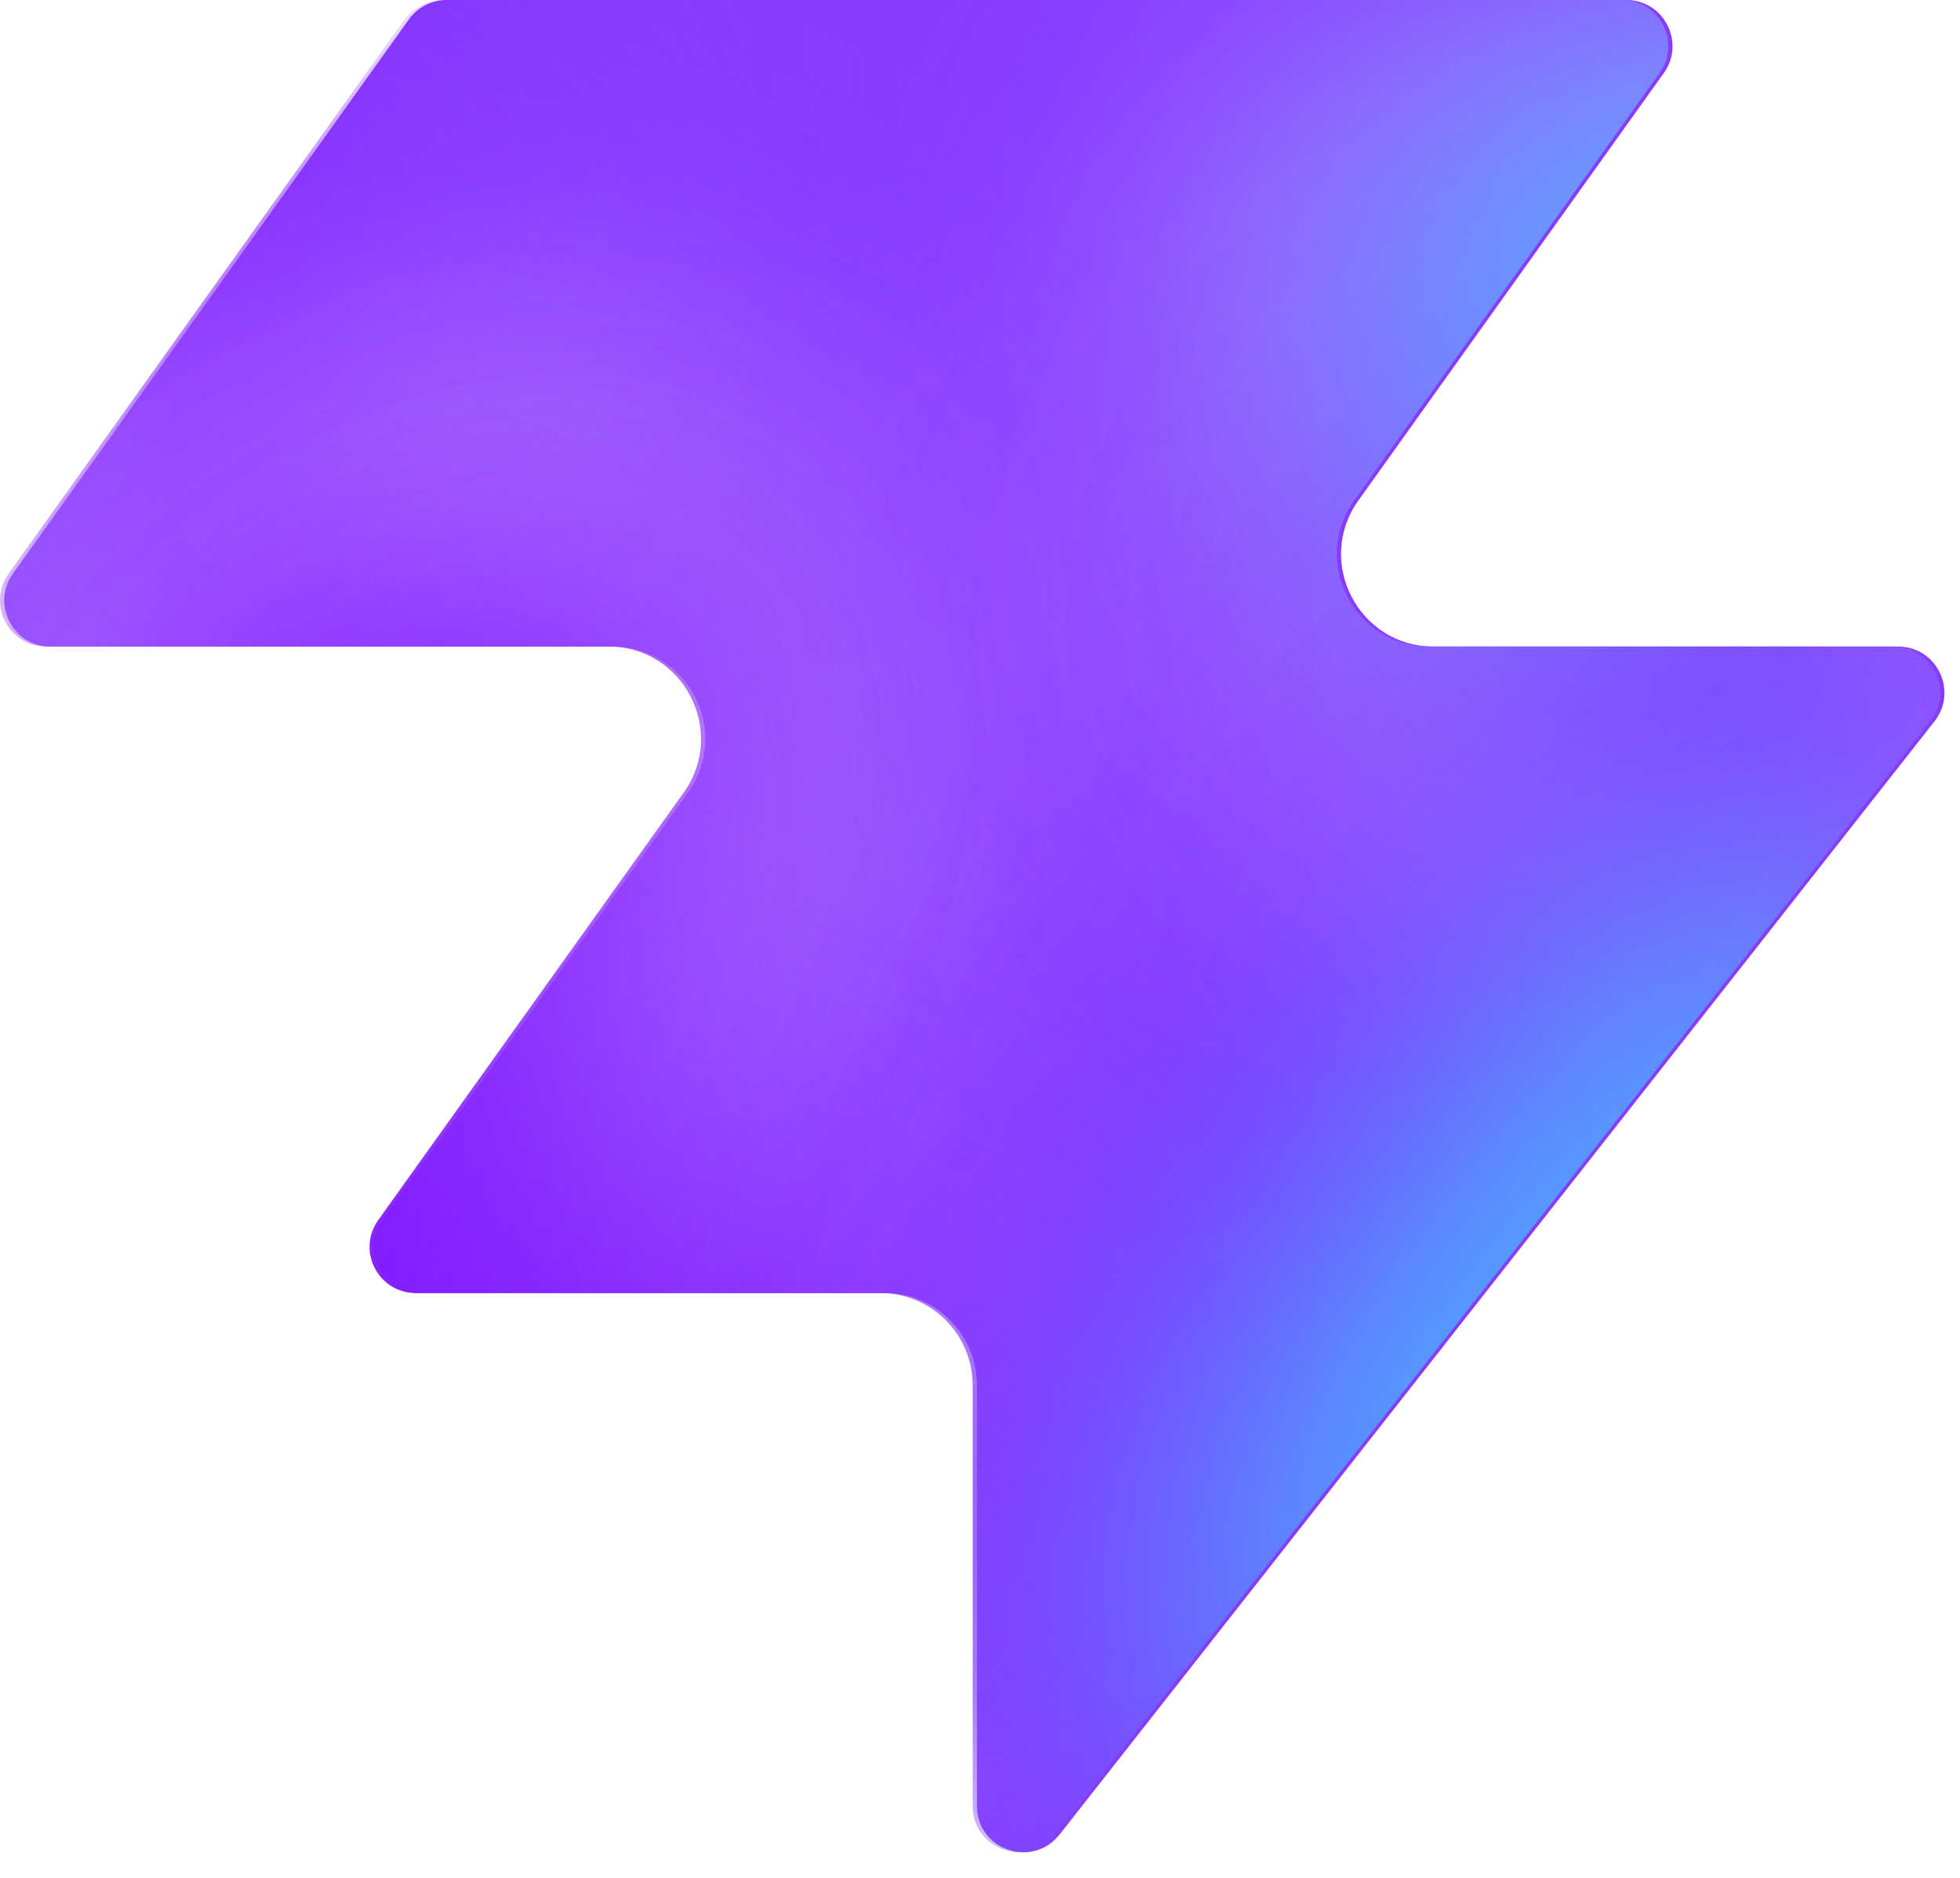
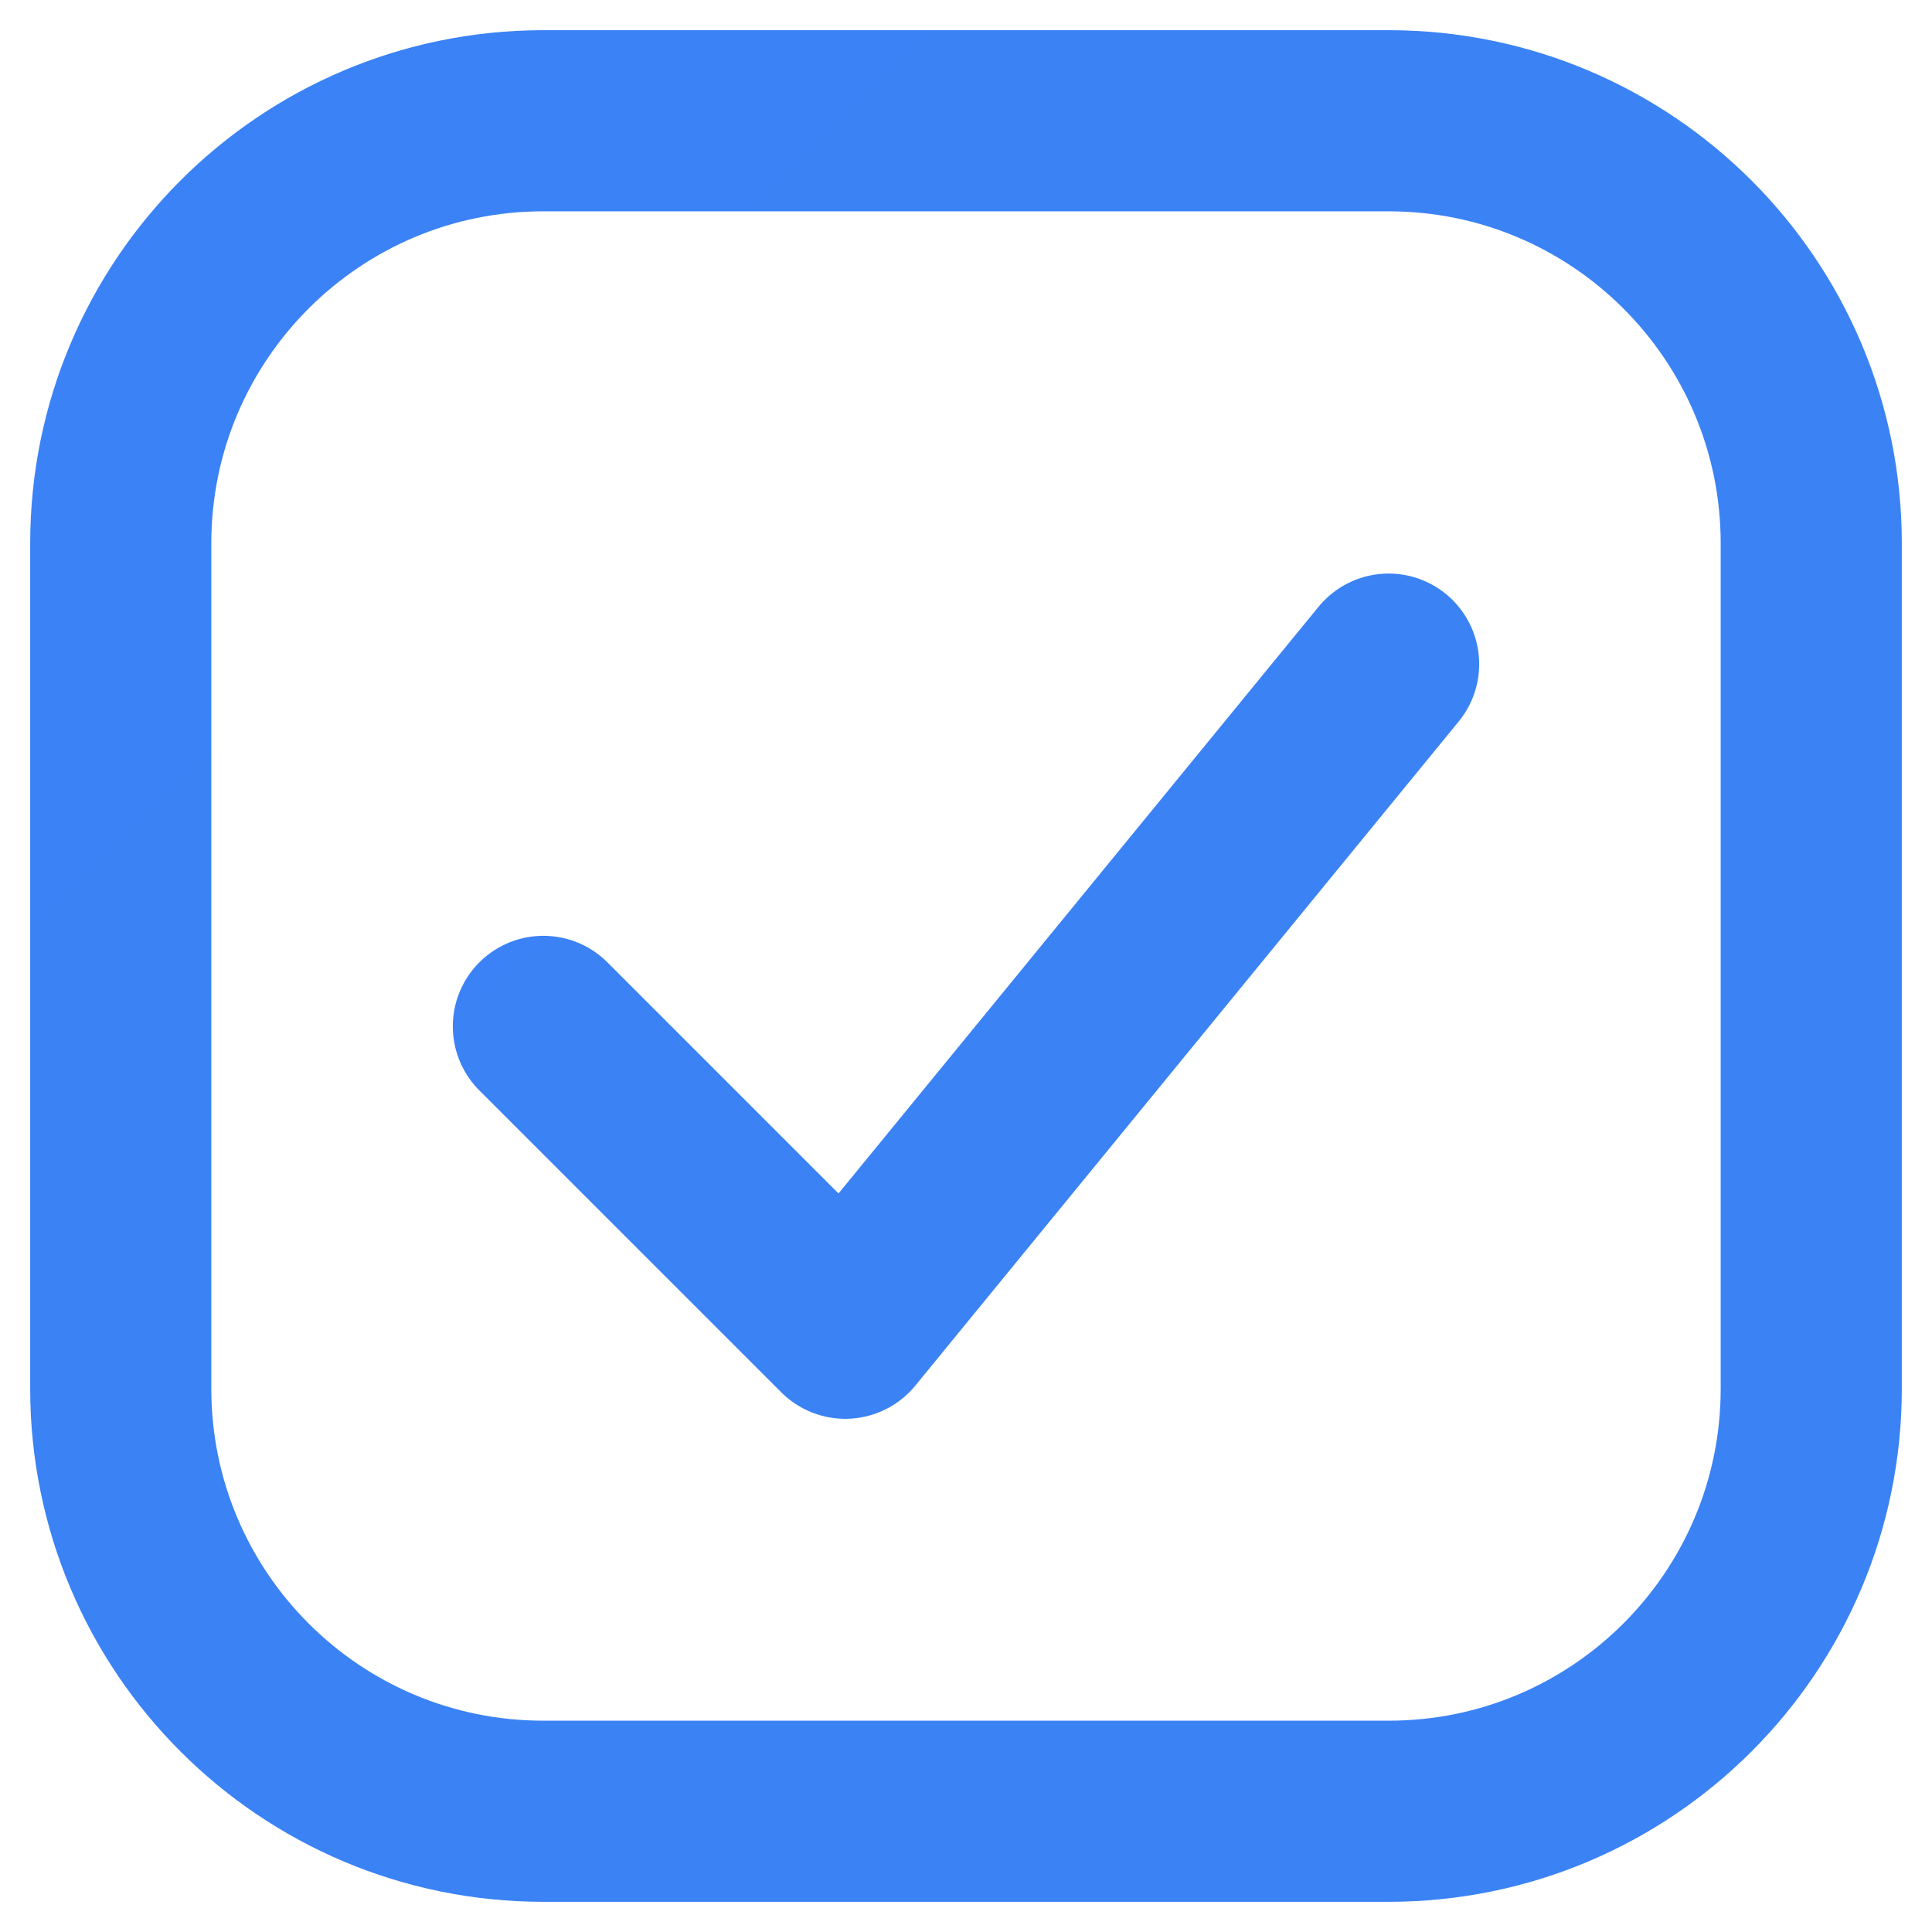
- <svg xmlns="http://www.w3.org/2000/svg" width="48" height="46" fill="none" viewBox="0 0 48 46">
-   <path fill="#863bff" d="M25.946 44.938c-.664.845-2.021.375-2.021-.698V33.937a2.26 2.26 0 0 0-2.262-2.262H10.287c-.92 0-1.456-1.04-.92-1.788l7.48-10.471c1.07-1.497 0-3.578-1.842-3.578H1.237c-.92 0-1.456-1.04-.92-1.788L10.013.474c.214-.297.556-.474.92-.474h28.894c.92 0 1.456 1.04.92 1.788l-7.48 10.471c-1.07 1.498 0 3.579 1.842 3.579h11.377c.943 0 1.473 1.088.89 1.83L25.947 44.94z" style="fill:#863bff;fill:color(display-p3 .525 .23 1);fill-opacity:1" />
-   <mask id="a" width="48" height="46" x="0" y="0" maskUnits="userSpaceOnUse" style="mask-type:alpha">
-     <path fill="#000" d="M25.842 44.938c-.664.844-2.021.375-2.021-.698V33.937a2.26 2.26 0 0 0-2.262-2.262H10.183c-.92 0-1.456-1.04-.92-1.788l7.48-10.471c1.07-1.498 0-3.579-1.842-3.579H1.133c-.92 0-1.456-1.04-.92-1.787L9.91.473c.214-.297.556-.474.92-.474h28.894c.92 0 1.456 1.04.92 1.788l-7.48 10.471c-1.07 1.498 0 3.578 1.842 3.578h11.377c.943 0 1.473 1.088.89 1.832L25.843 44.94z" style="fill:#000;fill-opacity:1" />
-   </mask>
-   <g mask="url(#a)">
-     <g filter="url(#b)">
-       <ellipse cx="5.508" cy="14.704" fill="#ede6ff" rx="5.508" ry="14.704" style="fill:#ede6ff;fill:color(display-p3 .927 .903 1);fill-opacity:1" transform="matrix(.00324 1 1 -.00324 -4.47 31.516)" />
-     </g>
-     <g filter="url(#c)">
-       <ellipse cx="10.399" cy="29.851" fill="#ede6ff" rx="10.399" ry="29.851" style="fill:#ede6ff;fill:color(display-p3 .927 .903 1);fill-opacity:1" transform="matrix(.00324 1 1 -.00324 -39.328 7.883)" />
-     </g>
-     <g filter="url(#d)">
-       <ellipse cx="5.508" cy="30.487" fill="#7e14ff" rx="5.508" ry="30.487" style="fill:#7e14ff;fill:color(display-p3 .492 .077 1);fill-opacity:1" transform="rotate(89.814 -25.913 -14.639)scale(1 -1)" />
-     </g>
-     <g filter="url(#e)">
-       <ellipse cx="5.508" cy="30.599" fill="#7e14ff" rx="5.508" ry="30.599" style="fill:#7e14ff;fill:color(display-p3 .492 .077 1);fill-opacity:1" transform="rotate(89.814 -32.644 -3.334)scale(1 -1)" />
-     </g>
-     <g filter="url(#f)">
-       <ellipse cx="5.508" cy="30.599" fill="#7e14ff" rx="5.508" ry="30.599" style="fill:#7e14ff;fill:color(display-p3 .492 .077 1);fill-opacity:1" transform="matrix(.00324 1 1 -.00324 -34.34 30.47)" />
-     </g>
-     <g filter="url(#g)">
-       <ellipse cx="14.072" cy="22.078" fill="#ede6ff" rx="14.072" ry="22.078" style="fill:#ede6ff;fill:color(display-p3 .927 .903 1);fill-opacity:1" transform="rotate(93.35 24.506 48.493)scale(-1 1)" />
-     </g>
-     <g filter="url(#h)">
-       <ellipse cx="3.47" cy="21.501" fill="#7e14ff" rx="3.47" ry="21.501" style="fill:#7e14ff;fill:color(display-p3 .492 .077 1);fill-opacity:1" transform="rotate(89.009 28.708 47.59)scale(-1 1)" />
-     </g>
-     <g filter="url(#i)">
-       <ellipse cx="3.47" cy="21.501" fill="#7e14ff" rx="3.47" ry="21.501" style="fill:#7e14ff;fill:color(display-p3 .492 .077 1);fill-opacity:1" transform="rotate(89.009 28.708 47.59)scale(-1 1)" />
-     </g>
-     <g filter="url(#j)">
-       <ellipse cx=".387" cy="8.972" fill="#7e14ff" rx="4.407" ry="29.108" style="fill:#7e14ff;fill:color(display-p3 .492 .077 1);fill-opacity:1" transform="rotate(39.51 .387 8.972)" />
-     </g>
-     <g filter="url(#k)">
-       <ellipse cx="47.523" cy="-6.092" fill="#7e14ff" rx="4.407" ry="29.108" style="fill:#7e14ff;fill:color(display-p3 .492 .077 1);fill-opacity:1" transform="rotate(37.892 47.523 -6.092)" />
-     </g>
-     <g filter="url(#l)">
-       <ellipse cx="41.412" cy="6.333" fill="#47bfff" rx="5.971" ry="9.665" style="fill:#47bfff;fill:color(display-p3 .28 .748 1);fill-opacity:1" transform="rotate(37.892 41.412 6.333)" />
-     </g>
-     <g filter="url(#m)">
-       <ellipse cx="-1.879" cy="38.332" fill="#7e14ff" rx="4.407" ry="29.108" style="fill:#7e14ff;fill:color(display-p3 .492 .077 1);fill-opacity:1" transform="rotate(37.892 -1.88 38.332)" />
-     </g>
-     <g filter="url(#n)">
-       <ellipse cx="-1.879" cy="38.332" fill="#7e14ff" rx="4.407" ry="29.108" style="fill:#7e14ff;fill:color(display-p3 .492 .077 1);fill-opacity:1" transform="rotate(37.892 -1.88 38.332)" />
-     </g>
-     <g filter="url(#o)">
-       <ellipse cx="35.651" cy="29.907" fill="#7e14ff" rx="4.407" ry="29.108" style="fill:#7e14ff;fill:color(display-p3 .492 .077 1);fill-opacity:1" transform="rotate(37.892 35.651 29.907)" />
-     </g>
-     <g filter="url(#p)">
-       <ellipse cx="38.418" cy="32.4" fill="#47bfff" rx="5.971" ry="15.297" style="fill:#47bfff;fill:color(display-p3 .28 .748 1);fill-opacity:1" transform="rotate(37.892 38.418 32.4)" />
-     </g>
-   </g>
+ <svg xmlns="http://www.w3.org/2000/svg" width="64" height="64" viewBox="0 0 64 64" fill="none">
+   <rect x="4" y="4" width="56" height="56" rx="14" stroke="url(#grad1)" stroke-width="6" />
+   <path d="M18 34 L28 44 L46 22" stroke="url(#grad1)" stroke-width="6" stroke-linecap="round" stroke-linejoin="round" fill="none" />
  <defs>
-     <filter id="b" width="60.045" height="41.654" x="-19.77" y="16.149" color-interpolation-filters="sRGB" filterUnits="userSpaceOnUse">
-       <feFlood flood-opacity="0" result="BackgroundImageFix" />
-       <feBlend in="SourceGraphic" in2="BackgroundImageFix" result="shape" />
-       <feGaussianBlur result="effect1_foregroundBlur_2002_17158" stdDeviation="7.659" />
-     </filter>
-     <filter id="c" width="90.34" height="51.437" x="-54.613" y="-7.533" color-interpolation-filters="sRGB" filterUnits="userSpaceOnUse">
-       <feFlood flood-opacity="0" result="BackgroundImageFix" />
-       <feBlend in="SourceGraphic" in2="BackgroundImageFix" result="shape" />
-       <feGaussianBlur result="effect1_foregroundBlur_2002_17158" stdDeviation="7.659" />
-     </filter>
-     <filter id="d" width="79.355" height="29.4" x="-49.64" y="2.03" color-interpolation-filters="sRGB" filterUnits="userSpaceOnUse">
-       <feFlood flood-opacity="0" result="BackgroundImageFix" />
-       <feBlend in="SourceGraphic" in2="BackgroundImageFix" result="shape" />
-       <feGaussianBlur result="effect1_foregroundBlur_2002_17158" stdDeviation="4.596" />
-     </filter>
-     <filter id="e" width="79.579" height="29.4" x="-45.045" y="20.029" color-interpolation-filters="sRGB" filterUnits="userSpaceOnUse">
-       <feFlood flood-opacity="0" result="BackgroundImageFix" />
-       <feBlend in="SourceGraphic" in2="BackgroundImageFix" result="shape" />
-       <feGaussianBlur result="effect1_foregroundBlur_2002_17158" stdDeviation="4.596" />
-     </filter>
-     <filter id="f" width="79.579" height="29.4" x="-43.513" y="21.178" color-interpolation-filters="sRGB" filterUnits="userSpaceOnUse">
-       <feFlood flood-opacity="0" result="BackgroundImageFix" />
-       <feBlend in="SourceGraphic" in2="BackgroundImageFix" result="shape" />
-       <feGaussianBlur result="effect1_foregroundBlur_2002_17158" stdDeviation="4.596" />
-     </filter>
-     <filter id="g" width="74.749" height="58.852" x="15.756" y="-17.901" color-interpolation-filters="sRGB" filterUnits="userSpaceOnUse">
-       <feFlood flood-opacity="0" result="BackgroundImageFix" />
-       <feBlend in="SourceGraphic" in2="BackgroundImageFix" result="shape" />
-       <feGaussianBlur result="effect1_foregroundBlur_2002_17158" stdDeviation="7.659" />
-     </filter>
-     <filter id="h" width="61.377" height="25.362" x="23.548" y="2.284" color-interpolation-filters="sRGB" filterUnits="userSpaceOnUse">
-       <feFlood flood-opacity="0" result="BackgroundImageFix" />
-       <feBlend in="SourceGraphic" in2="BackgroundImageFix" result="shape" />
-       <feGaussianBlur result="effect1_foregroundBlur_2002_17158" stdDeviation="4.596" />
-     </filter>
-     <filter id="i" width="61.377" height="25.362" x="23.548" y="2.284" color-interpolation-filters="sRGB" filterUnits="userSpaceOnUse">
-       <feFlood flood-opacity="0" result="BackgroundImageFix" />
-       <feBlend in="SourceGraphic" in2="BackgroundImageFix" result="shape" />
-       <feGaussianBlur result="effect1_foregroundBlur_2002_17158" stdDeviation="4.596" />
-     </filter>
-     <filter id="j" width="56.045" height="63.649" x="-27.636" y="-22.853" color-interpolation-filters="sRGB" filterUnits="userSpaceOnUse">
-       <feFlood flood-opacity="0" result="BackgroundImageFix" />
-       <feBlend in="SourceGraphic" in2="BackgroundImageFix" result="shape" />
-       <feGaussianBlur result="effect1_foregroundBlur_2002_17158" stdDeviation="4.596" />
-     </filter>
-     <filter id="k" width="54.814" height="64.646" x="20.116" y="-38.415" color-interpolation-filters="sRGB" filterUnits="userSpaceOnUse">
-       <feFlood flood-opacity="0" result="BackgroundImageFix" />
-       <feBlend in="SourceGraphic" in2="BackgroundImageFix" result="shape" />
-       <feGaussianBlur result="effect1_foregroundBlur_2002_17158" stdDeviation="4.596" />
-     </filter>
-     <filter id="l" width="33.541" height="35.313" x="24.641" y="-11.323" color-interpolation-filters="sRGB" filterUnits="userSpaceOnUse">
-       <feFlood flood-opacity="0" result="BackgroundImageFix" />
-       <feBlend in="SourceGraphic" in2="BackgroundImageFix" result="shape" />
-       <feGaussianBlur result="effect1_foregroundBlur_2002_17158" stdDeviation="4.596" />
-     </filter>
-     <filter id="m" width="54.814" height="64.646" x="-29.286" y="6.009" color-interpolation-filters="sRGB" filterUnits="userSpaceOnUse">
-       <feFlood flood-opacity="0" result="BackgroundImageFix" />
-       <feBlend in="SourceGraphic" in2="BackgroundImageFix" result="shape" />
-       <feGaussianBlur result="effect1_foregroundBlur_2002_17158" stdDeviation="4.596" />
-     </filter>
-     <filter id="n" width="54.814" height="64.646" x="-29.286" y="6.009" color-interpolation-filters="sRGB" filterUnits="userSpaceOnUse">
-       <feFlood flood-opacity="0" result="BackgroundImageFix" />
-       <feBlend in="SourceGraphic" in2="BackgroundImageFix" result="shape" />
-       <feGaussianBlur result="effect1_foregroundBlur_2002_17158" stdDeviation="4.596" />
-     </filter>
-     <filter id="o" width="54.814" height="64.646" x="8.244" y="-2.416" color-interpolation-filters="sRGB" filterUnits="userSpaceOnUse">
-       <feFlood flood-opacity="0" result="BackgroundImageFix" />
-       <feBlend in="SourceGraphic" in2="BackgroundImageFix" result="shape" />
-       <feGaussianBlur result="effect1_foregroundBlur_2002_17158" stdDeviation="4.596" />
-     </filter>
-     <filter id="p" width="39.409" height="43.623" x="18.713" y="10.588" color-interpolation-filters="sRGB" filterUnits="userSpaceOnUse">
-       <feFlood flood-opacity="0" result="BackgroundImageFix" />
-       <feBlend in="SourceGraphic" in2="BackgroundImageFix" result="shape" />
-       <feGaussianBlur result="effect1_foregroundBlur_2002_17158" stdDeviation="4.596" />
-     </filter>
+     <linearGradient id="grad1" x1="0" y1="0" x2="64" y2="64">
+       <stop offset="0%" stop-color="#3b82f6" />
+       <stop offset="100%" stop-color="#22c55e" />
+     </linearGradient>
  </defs>
</svg>
